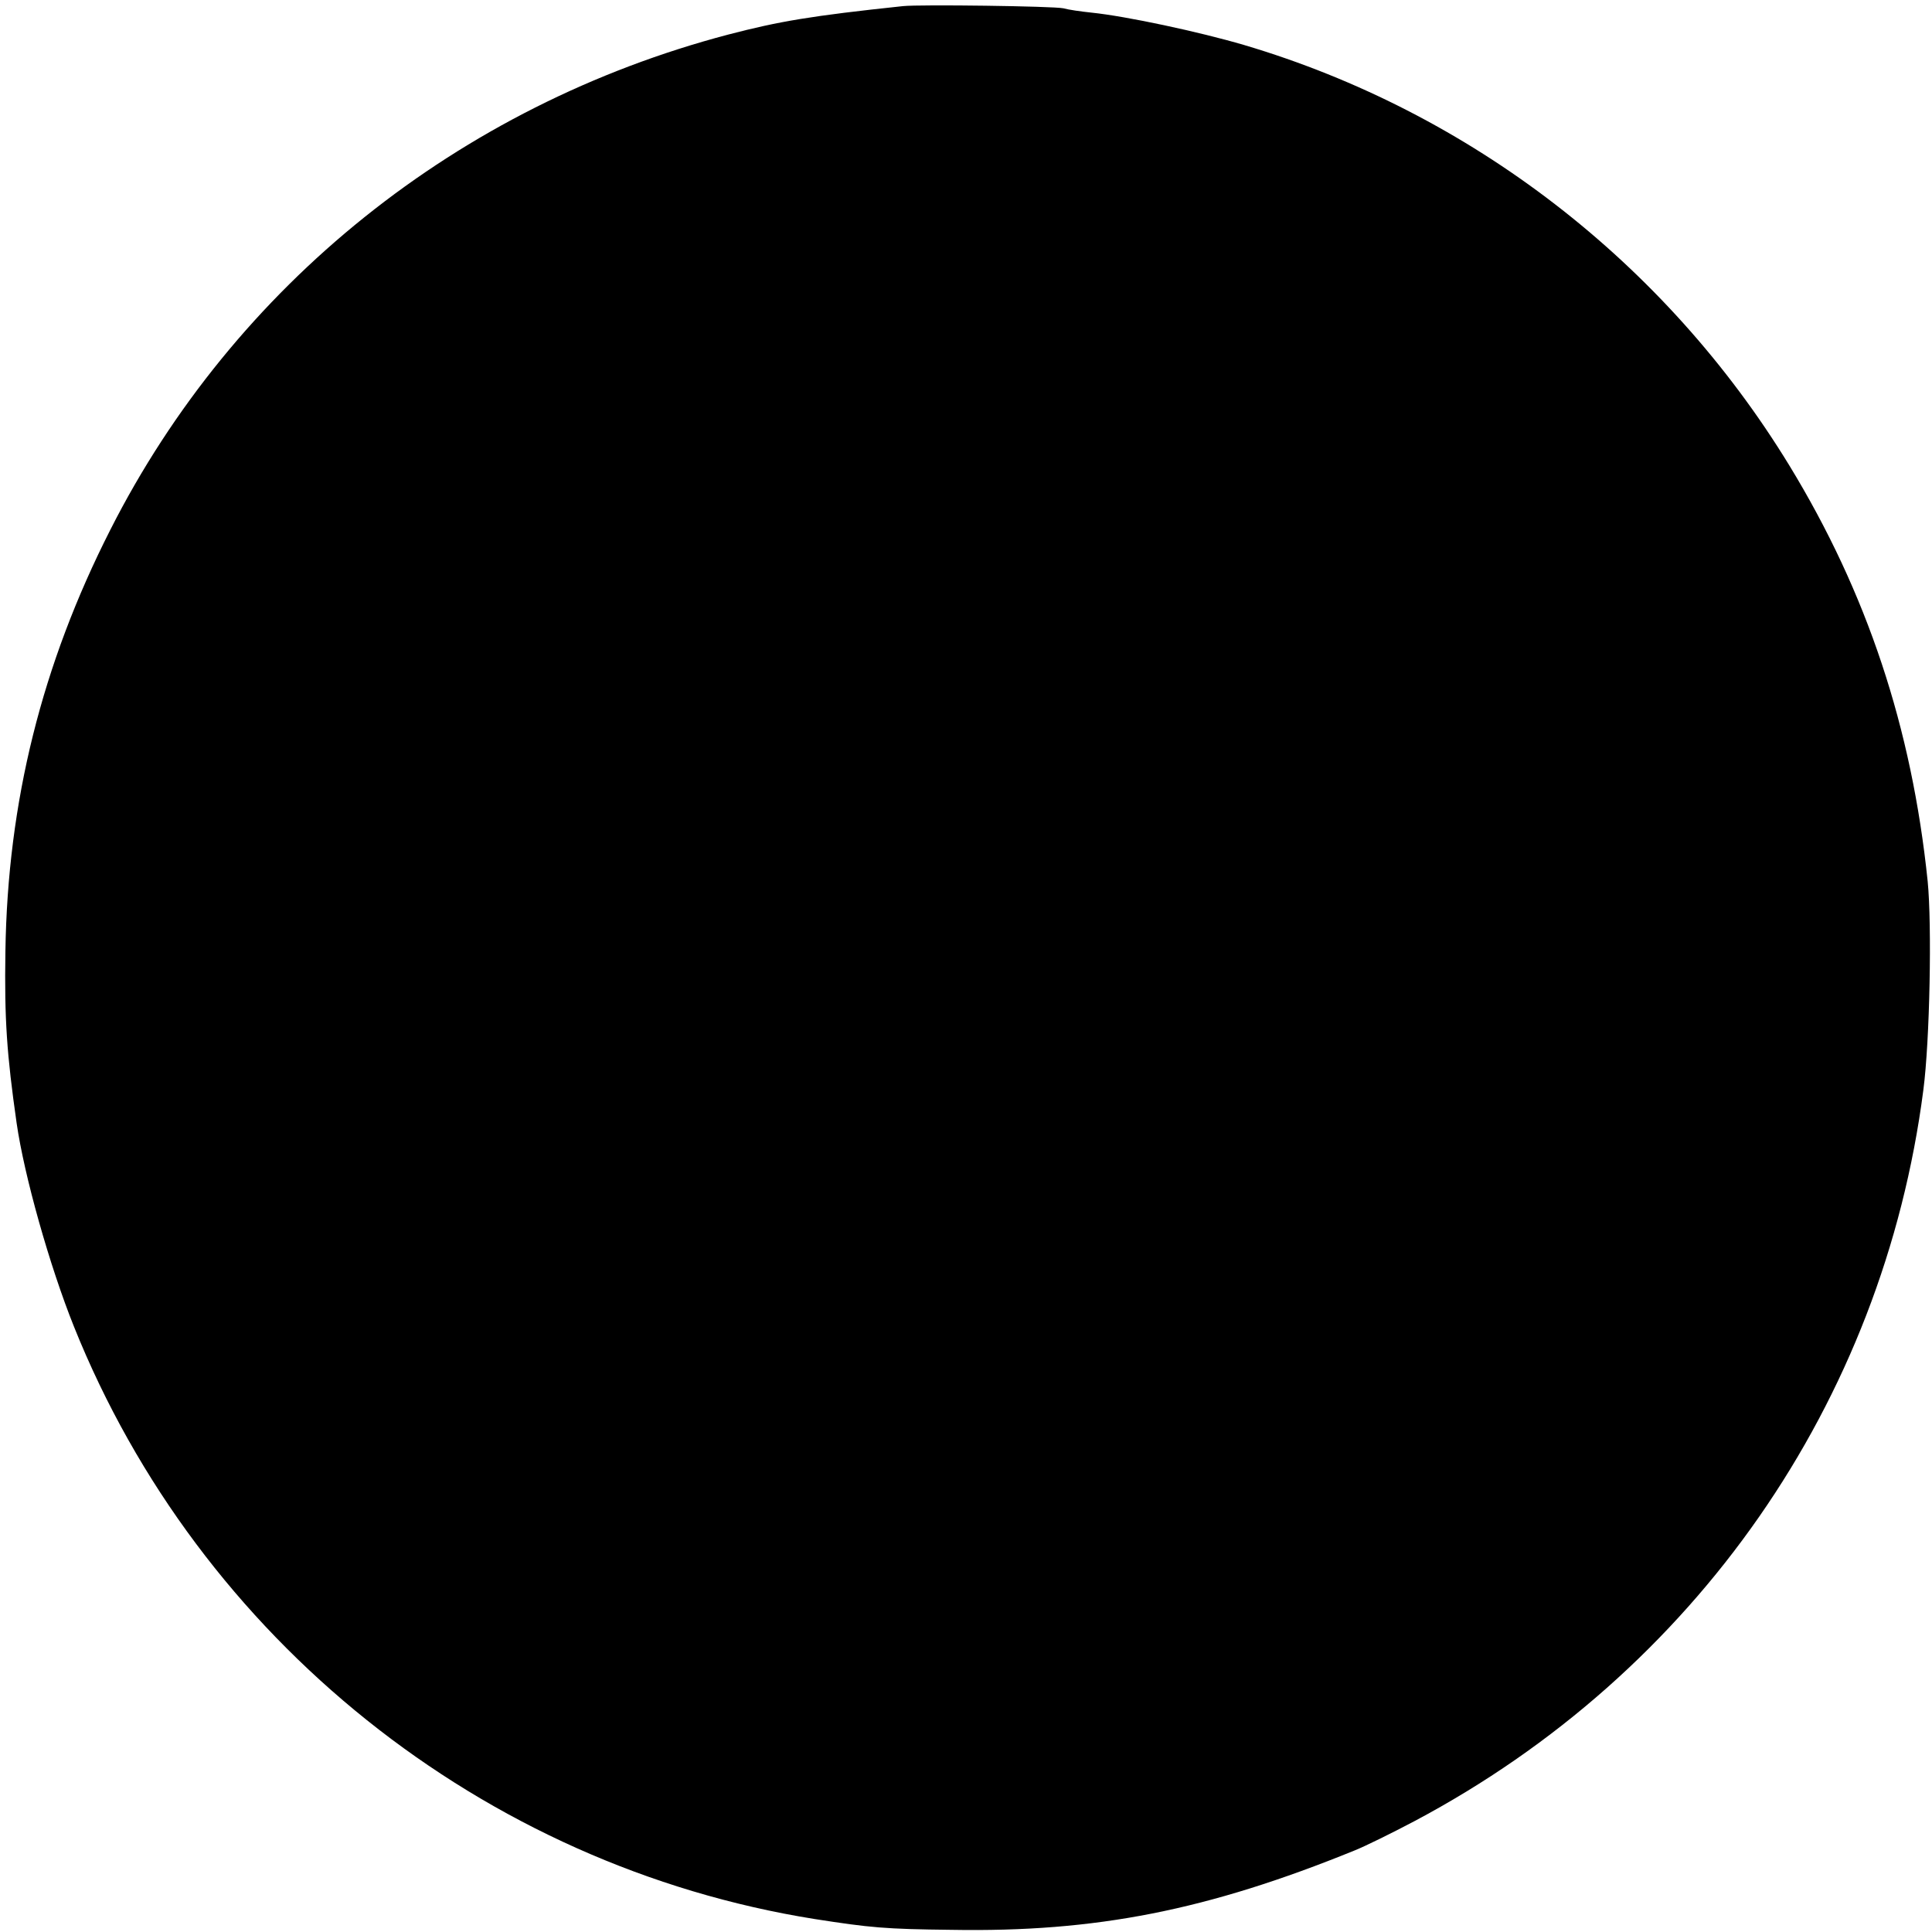
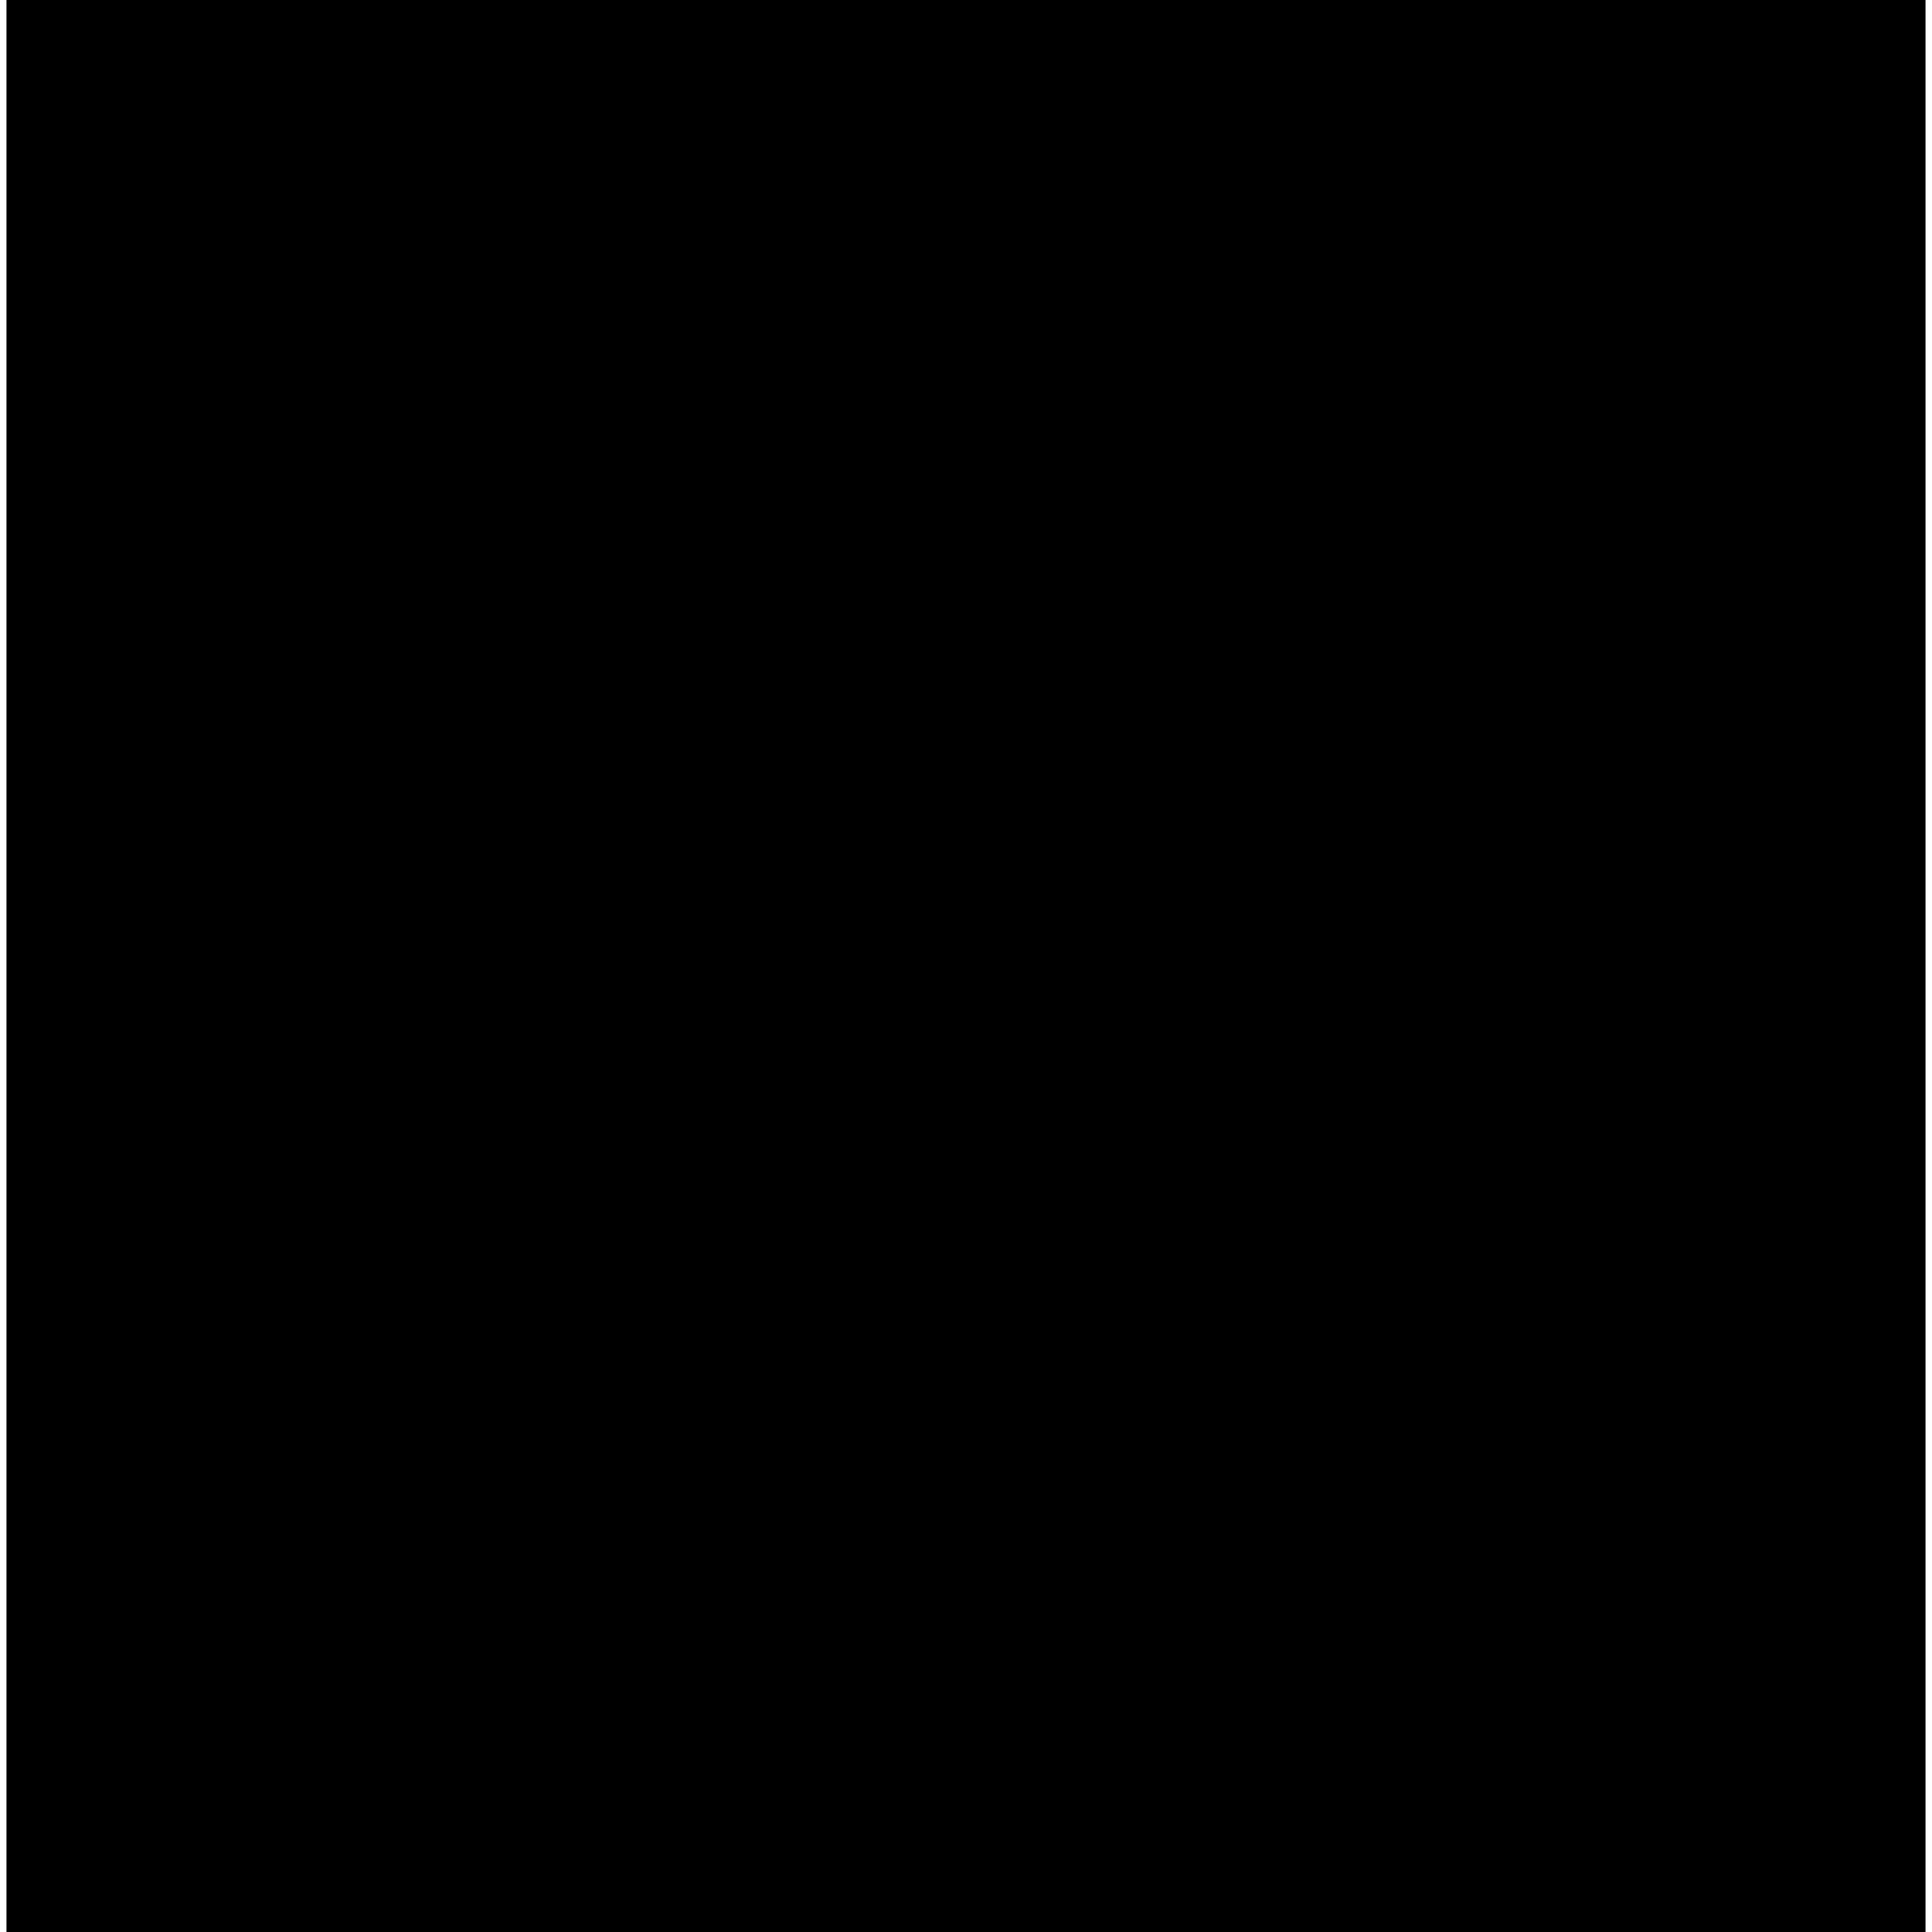
- <svg xmlns="http://www.w3.org/2000/svg" version="1.0" width="536pt" height="536pt" viewBox="0 0 536 536" preserveAspectRatio="xMidYMid meet">
-   <g transform="translate(0,536) scale(0.1,-0.1)" fill="#000000" stroke="none">
-     <path d="M2505 5343 c-255 -27 -343 -42 -485 -79 -748 -197 -1370 -695 -1714 -1374 -190 -374 -285 -755 -291 -1170 -3 -188 4 -286 31 -475 21 -147 92 -398 159 -565 348 -868 1135 -1497 2055 -1644 154 -24 196 -28 380 -30 400 -7 710 54 1120 221 25 10 99 46 165 81 778 413 1299 1161 1411 2028 18 137 24 458 12 579 -44 426 -168 800 -384 1154 -344 563 -885 980 -1512 1166 -126 37 -327 80 -424 90 -29 3 -64 8 -78 12 -28 6 -398 11 -445 6z" />
+ <svg xmlns="http://www.w3.org/2000/svg" version="1.0" width="1194pt" height="1194pt" viewBox="0 0 1194 1194" preserveAspectRatio="xMidYMid meet">
+   <g transform="translate(0,1194) scale(0.1,-0.1)" fill="#000000" stroke="none">
+     <path d="M40 5970 l0 -5970 5930 0 5930 0 0 5970 0 5970 -5930 0 -5930 0 0 -5970z" />
  </g>
</svg>
